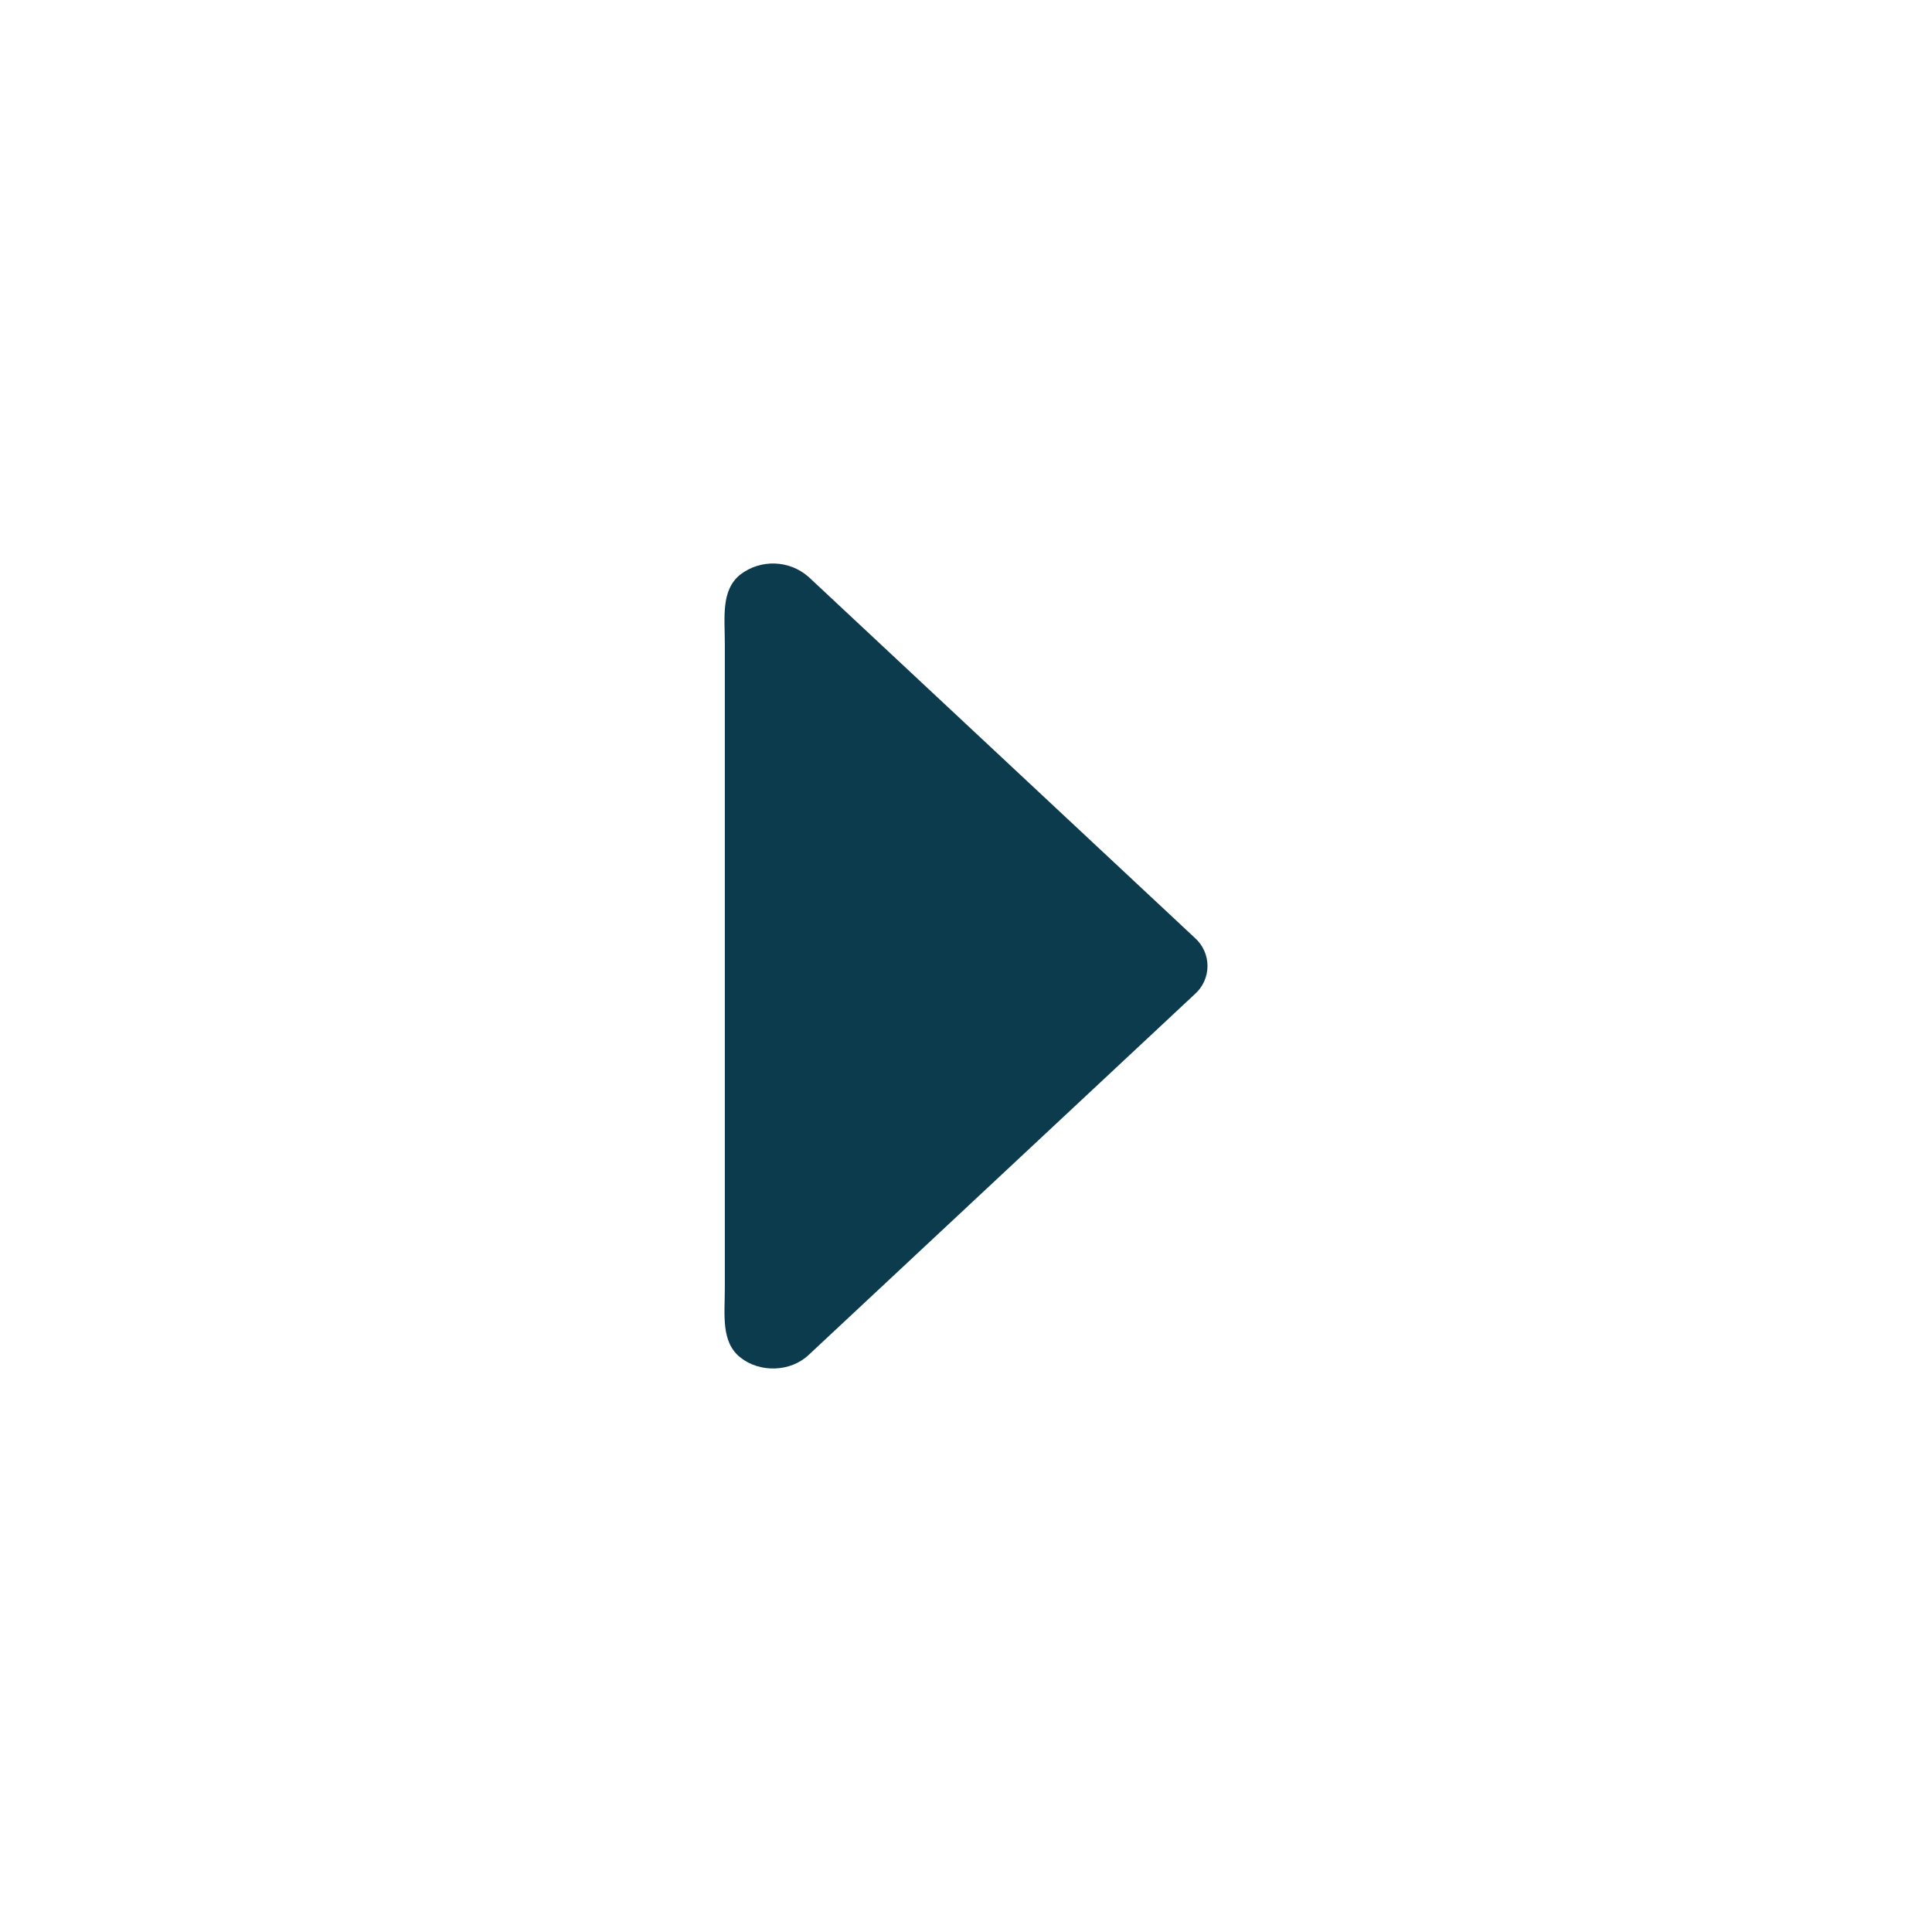
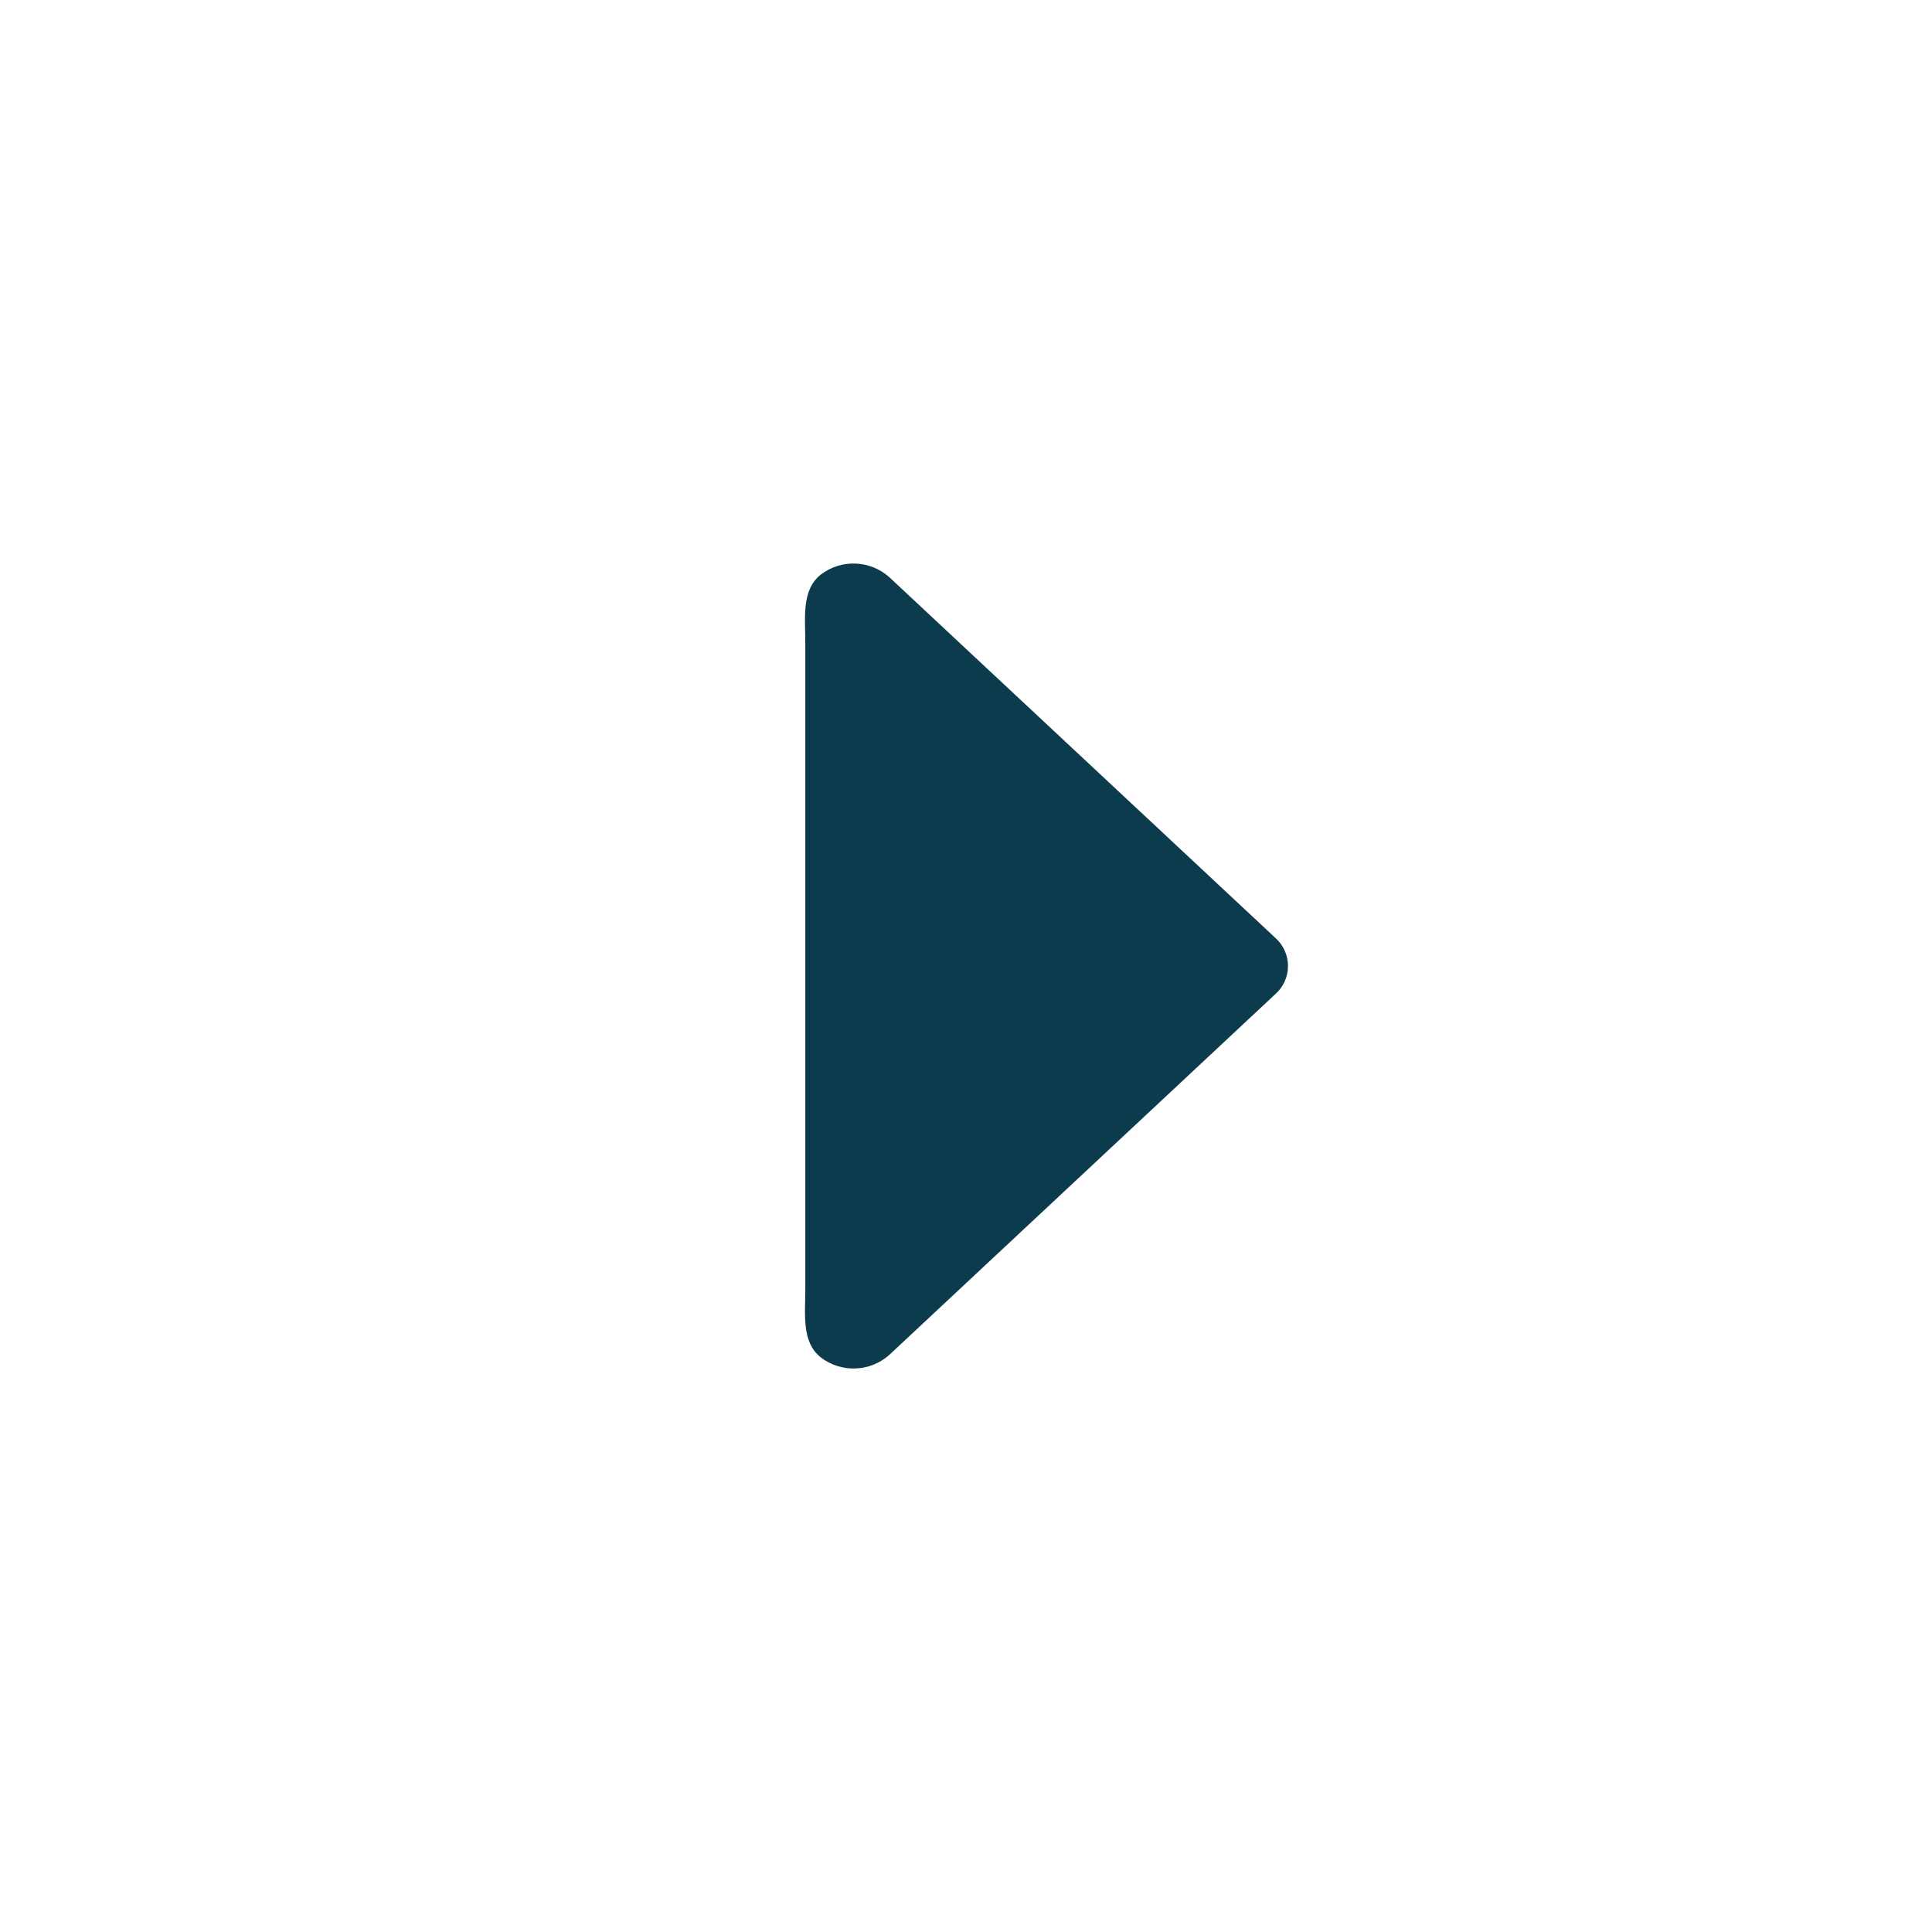
<svg xmlns="http://www.w3.org/2000/svg" width="24" height="24" viewBox="0 0 24 24">
-   <path fill="#0D3B4E" fill-rule="nonzero" d="M9.004 16c0 .333-.05.67.193.863.244.194.623.18.847-.03l4.797-4.482a.467.467 0 0 0 0-.702l-4.797-4.483a.669.669 0 0 0-.847-.029c-.243.194-.193.53-.193.863v8z" />
+   <path fill="#0D3B4E" fill-rule="nonzero" d="M10.004 8c0-.333-.05-.67.193-.863a.669.669 0 0 1 .847.03l4.797 4.482a.467.467 0 0 1 0 .702l-4.797 4.483a.669.669 0 0 1-.847.029c-.243-.194-.193-.53-.193-.863V8z" />
</svg>
